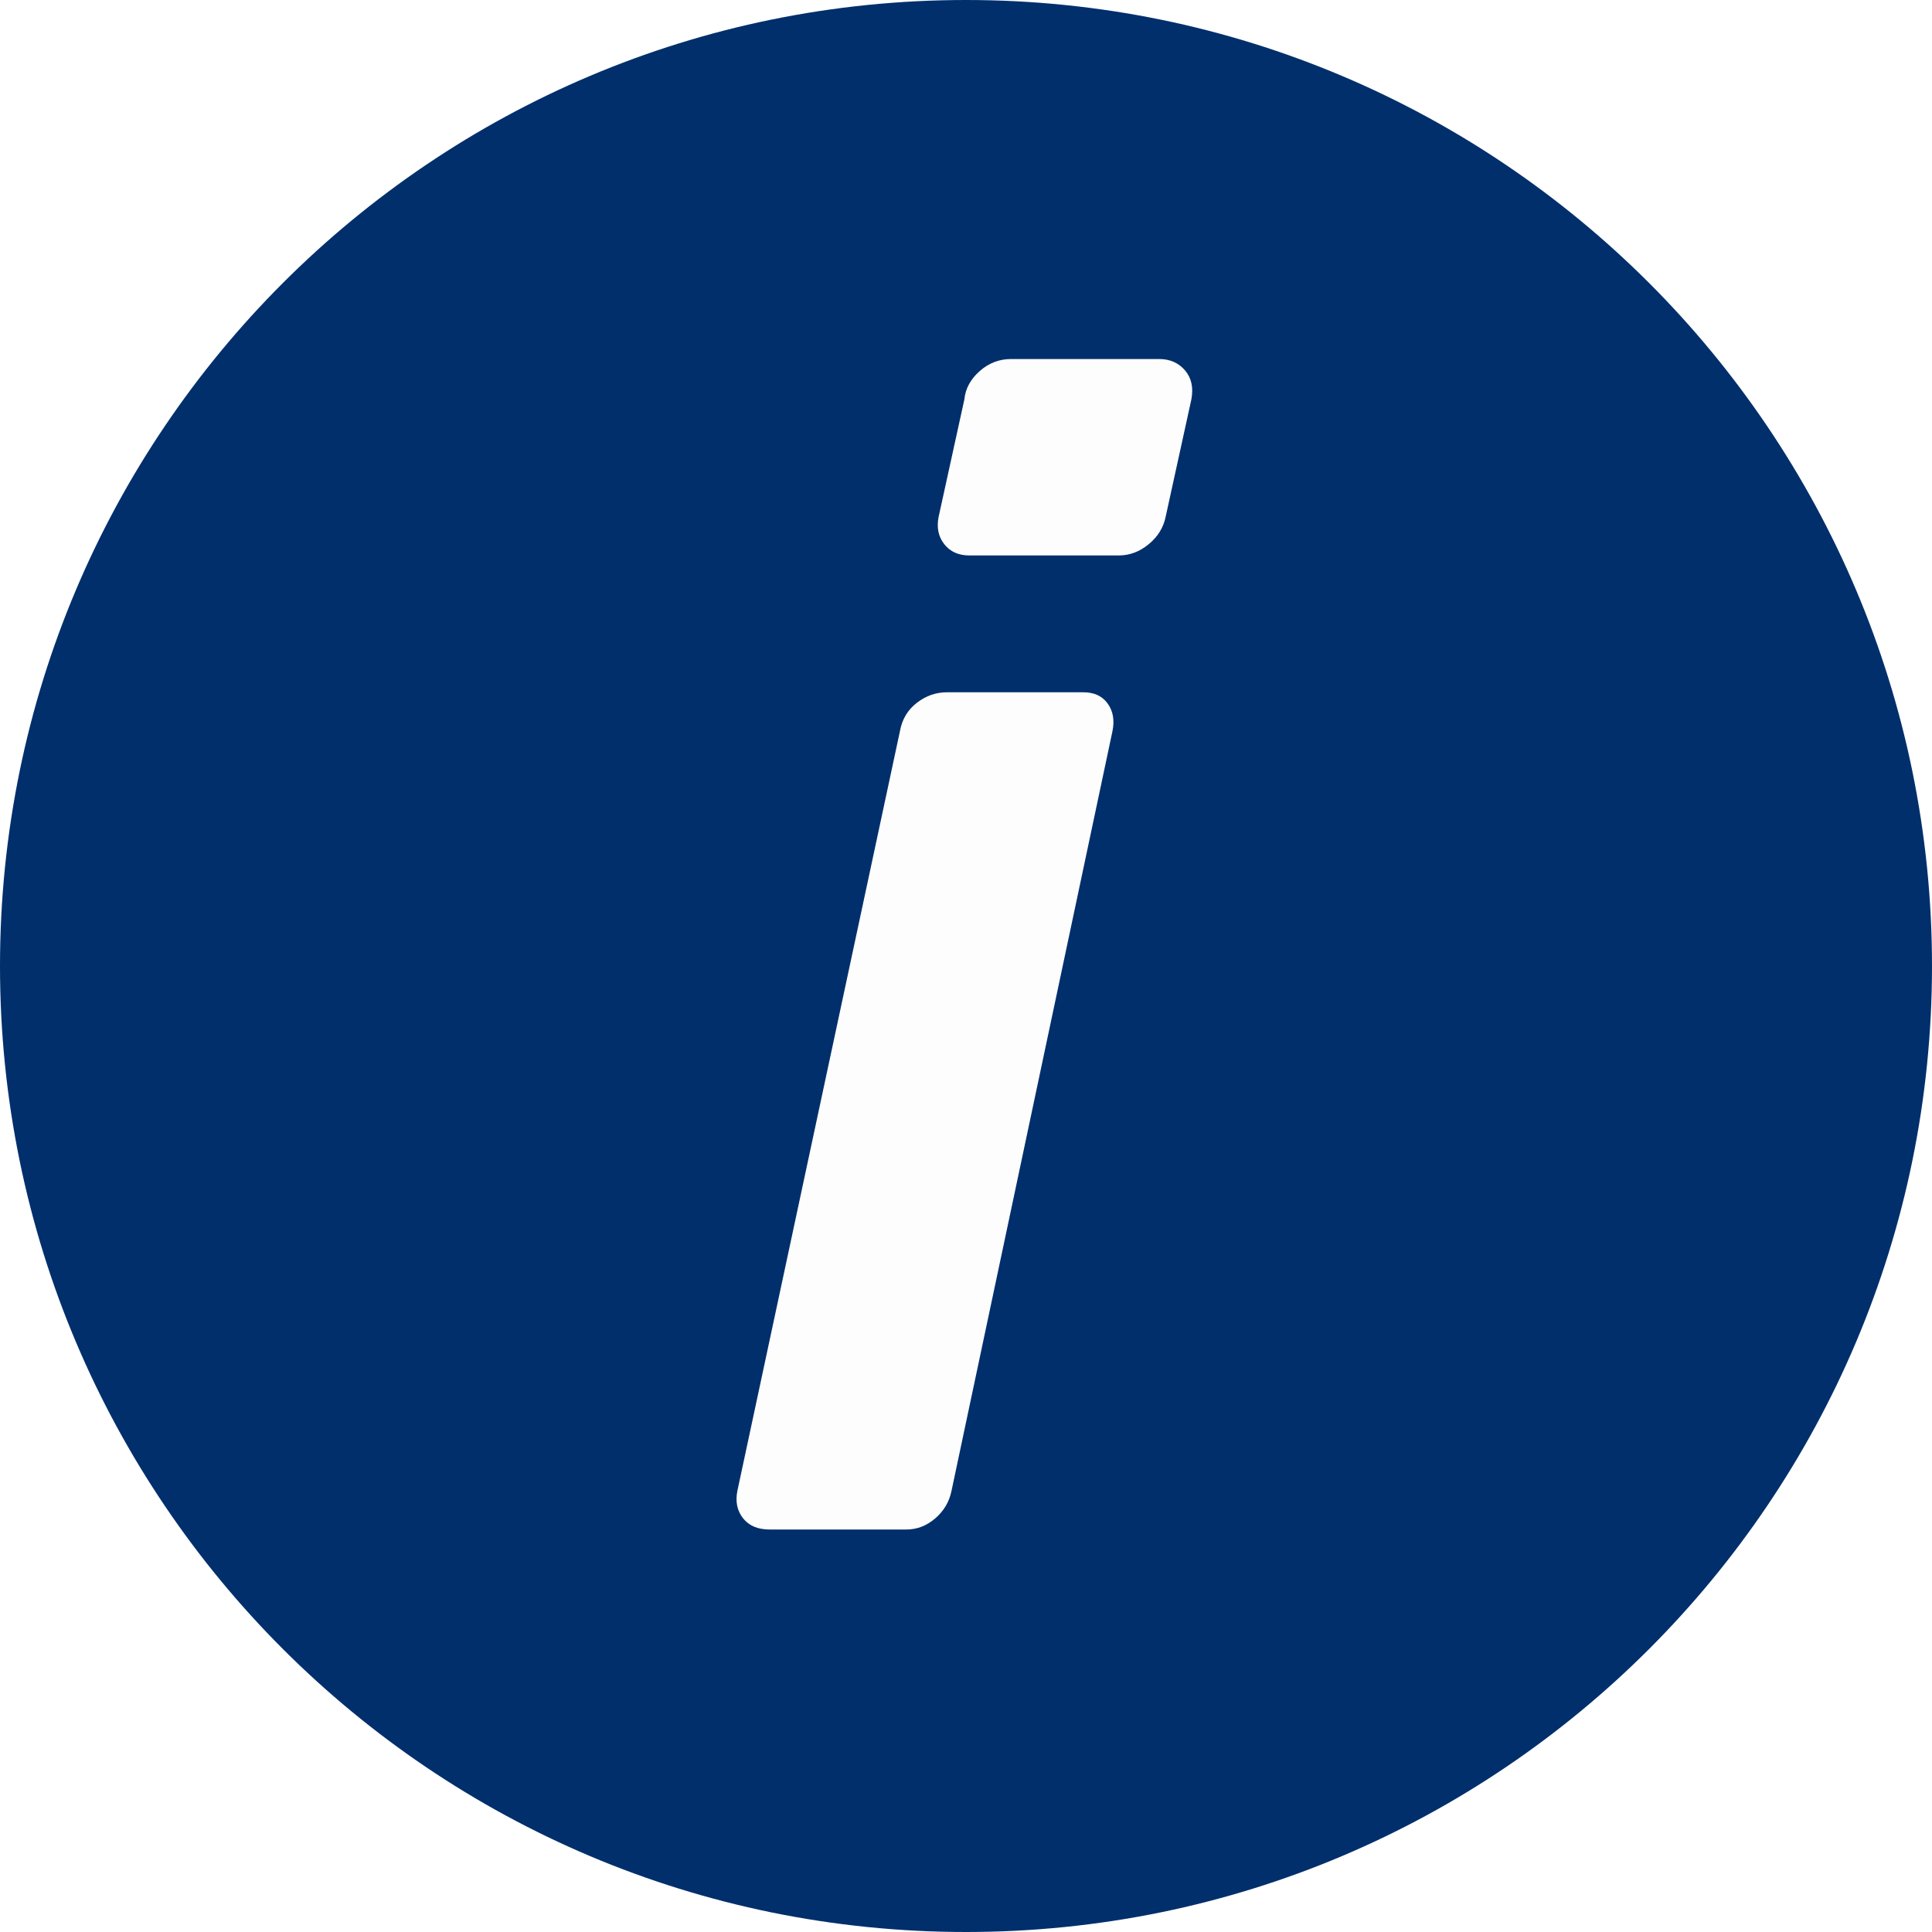
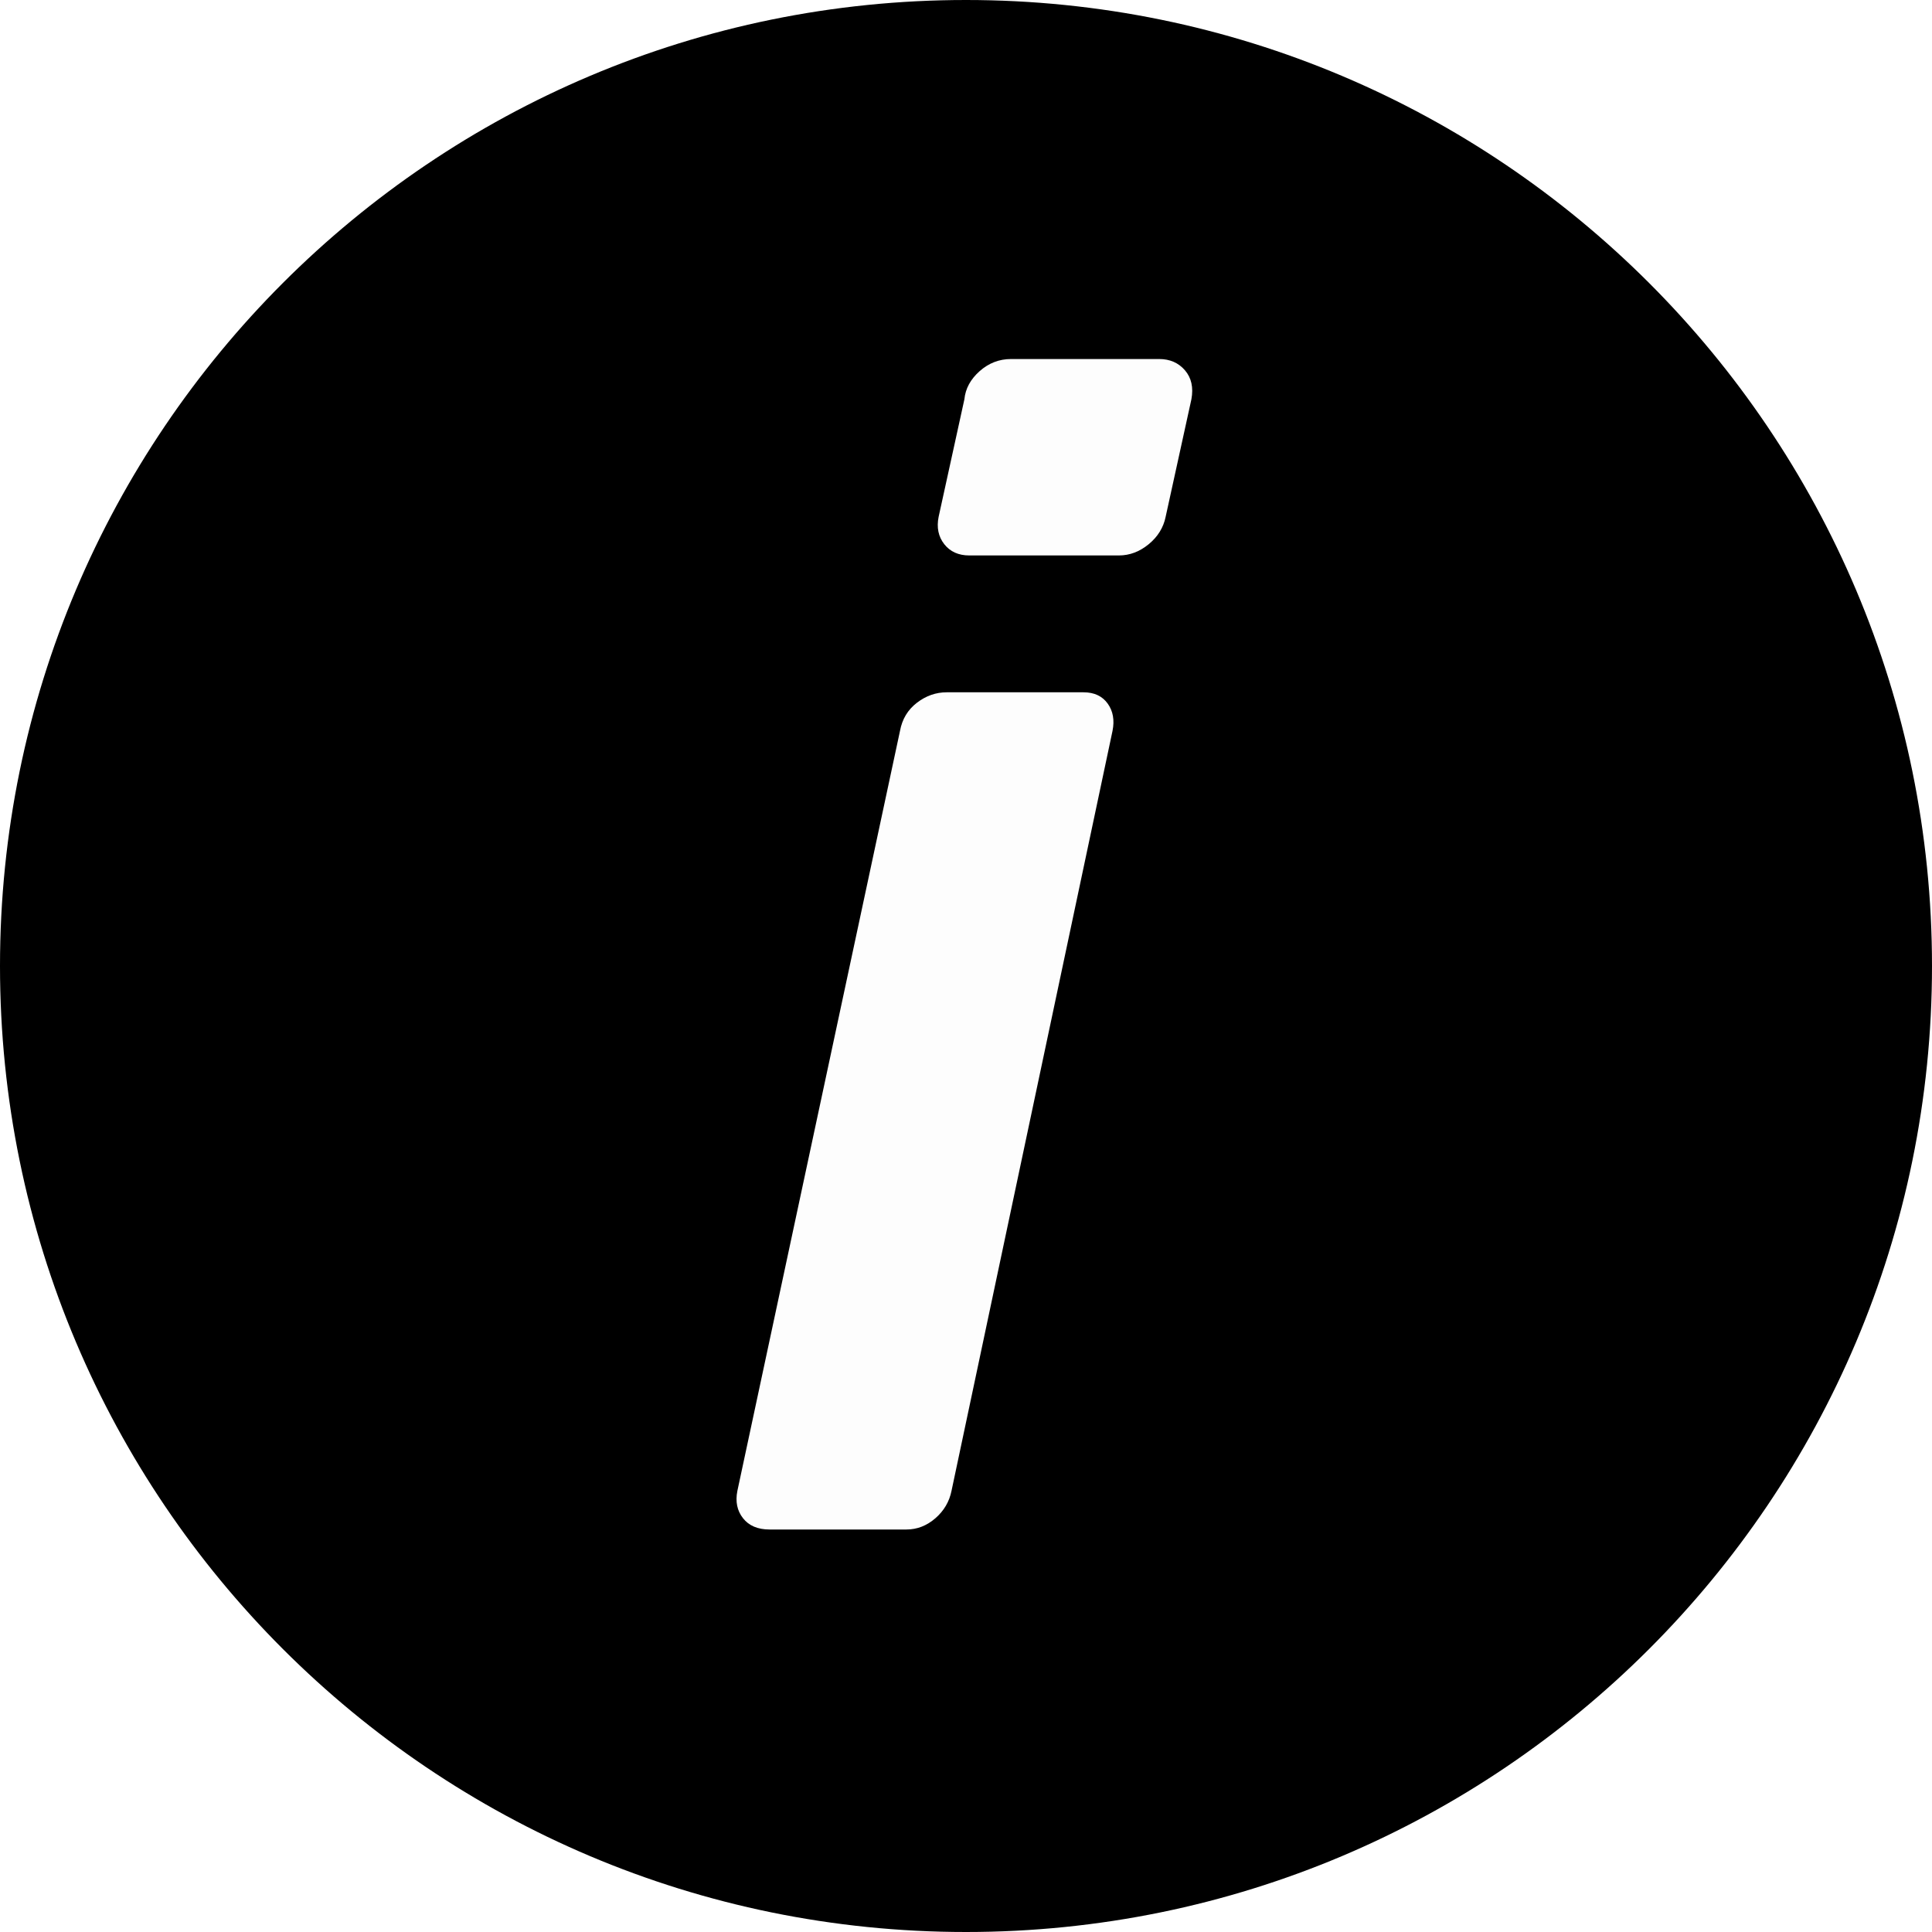
<svg xmlns="http://www.w3.org/2000/svg" width="24" height="24" viewBox="0 0 24 24" fill="none">
-   <circle cx="12" cy="12" r="12" fill="#002F6C" />
+   <circle cx="12" cy="12" r="12" fill="currentColor" />
  <path fill-rule="evenodd" clip-rule="evenodd" d="M11.73 6.76C11.657 6.667 11.633 6.553 11.66 6.42L11.98 4.96C11.993 4.827 12.057 4.71 12.17 4.61C12.283 4.51 12.413 4.46 12.56 4.46H14.4C14.533 4.46 14.64 4.507 14.72 4.6C14.8 4.693 14.827 4.813 14.8 4.96L14.48 6.42C14.453 6.553 14.383 6.667 14.27 6.76C14.157 6.853 14.033 6.9 13.9 6.9H12.04C11.907 6.9 11.803 6.853 11.73 6.76ZM9.23 18.86C9.157 18.767 9.133 18.653 9.16 18.52L11.18 9.08C11.207 8.933 11.277 8.817 11.39 8.73C11.503 8.643 11.627 8.6 11.76 8.6H13.46C13.593 8.6 13.693 8.647 13.76 8.74C13.827 8.833 13.847 8.947 13.82 9.08L11.82 18.52C11.793 18.653 11.727 18.767 11.62 18.86C11.513 18.953 11.393 19 11.26 19H9.56C9.413 19 9.303 18.953 9.23 18.86Z" fill="#FDFDFD" />
</svg>
